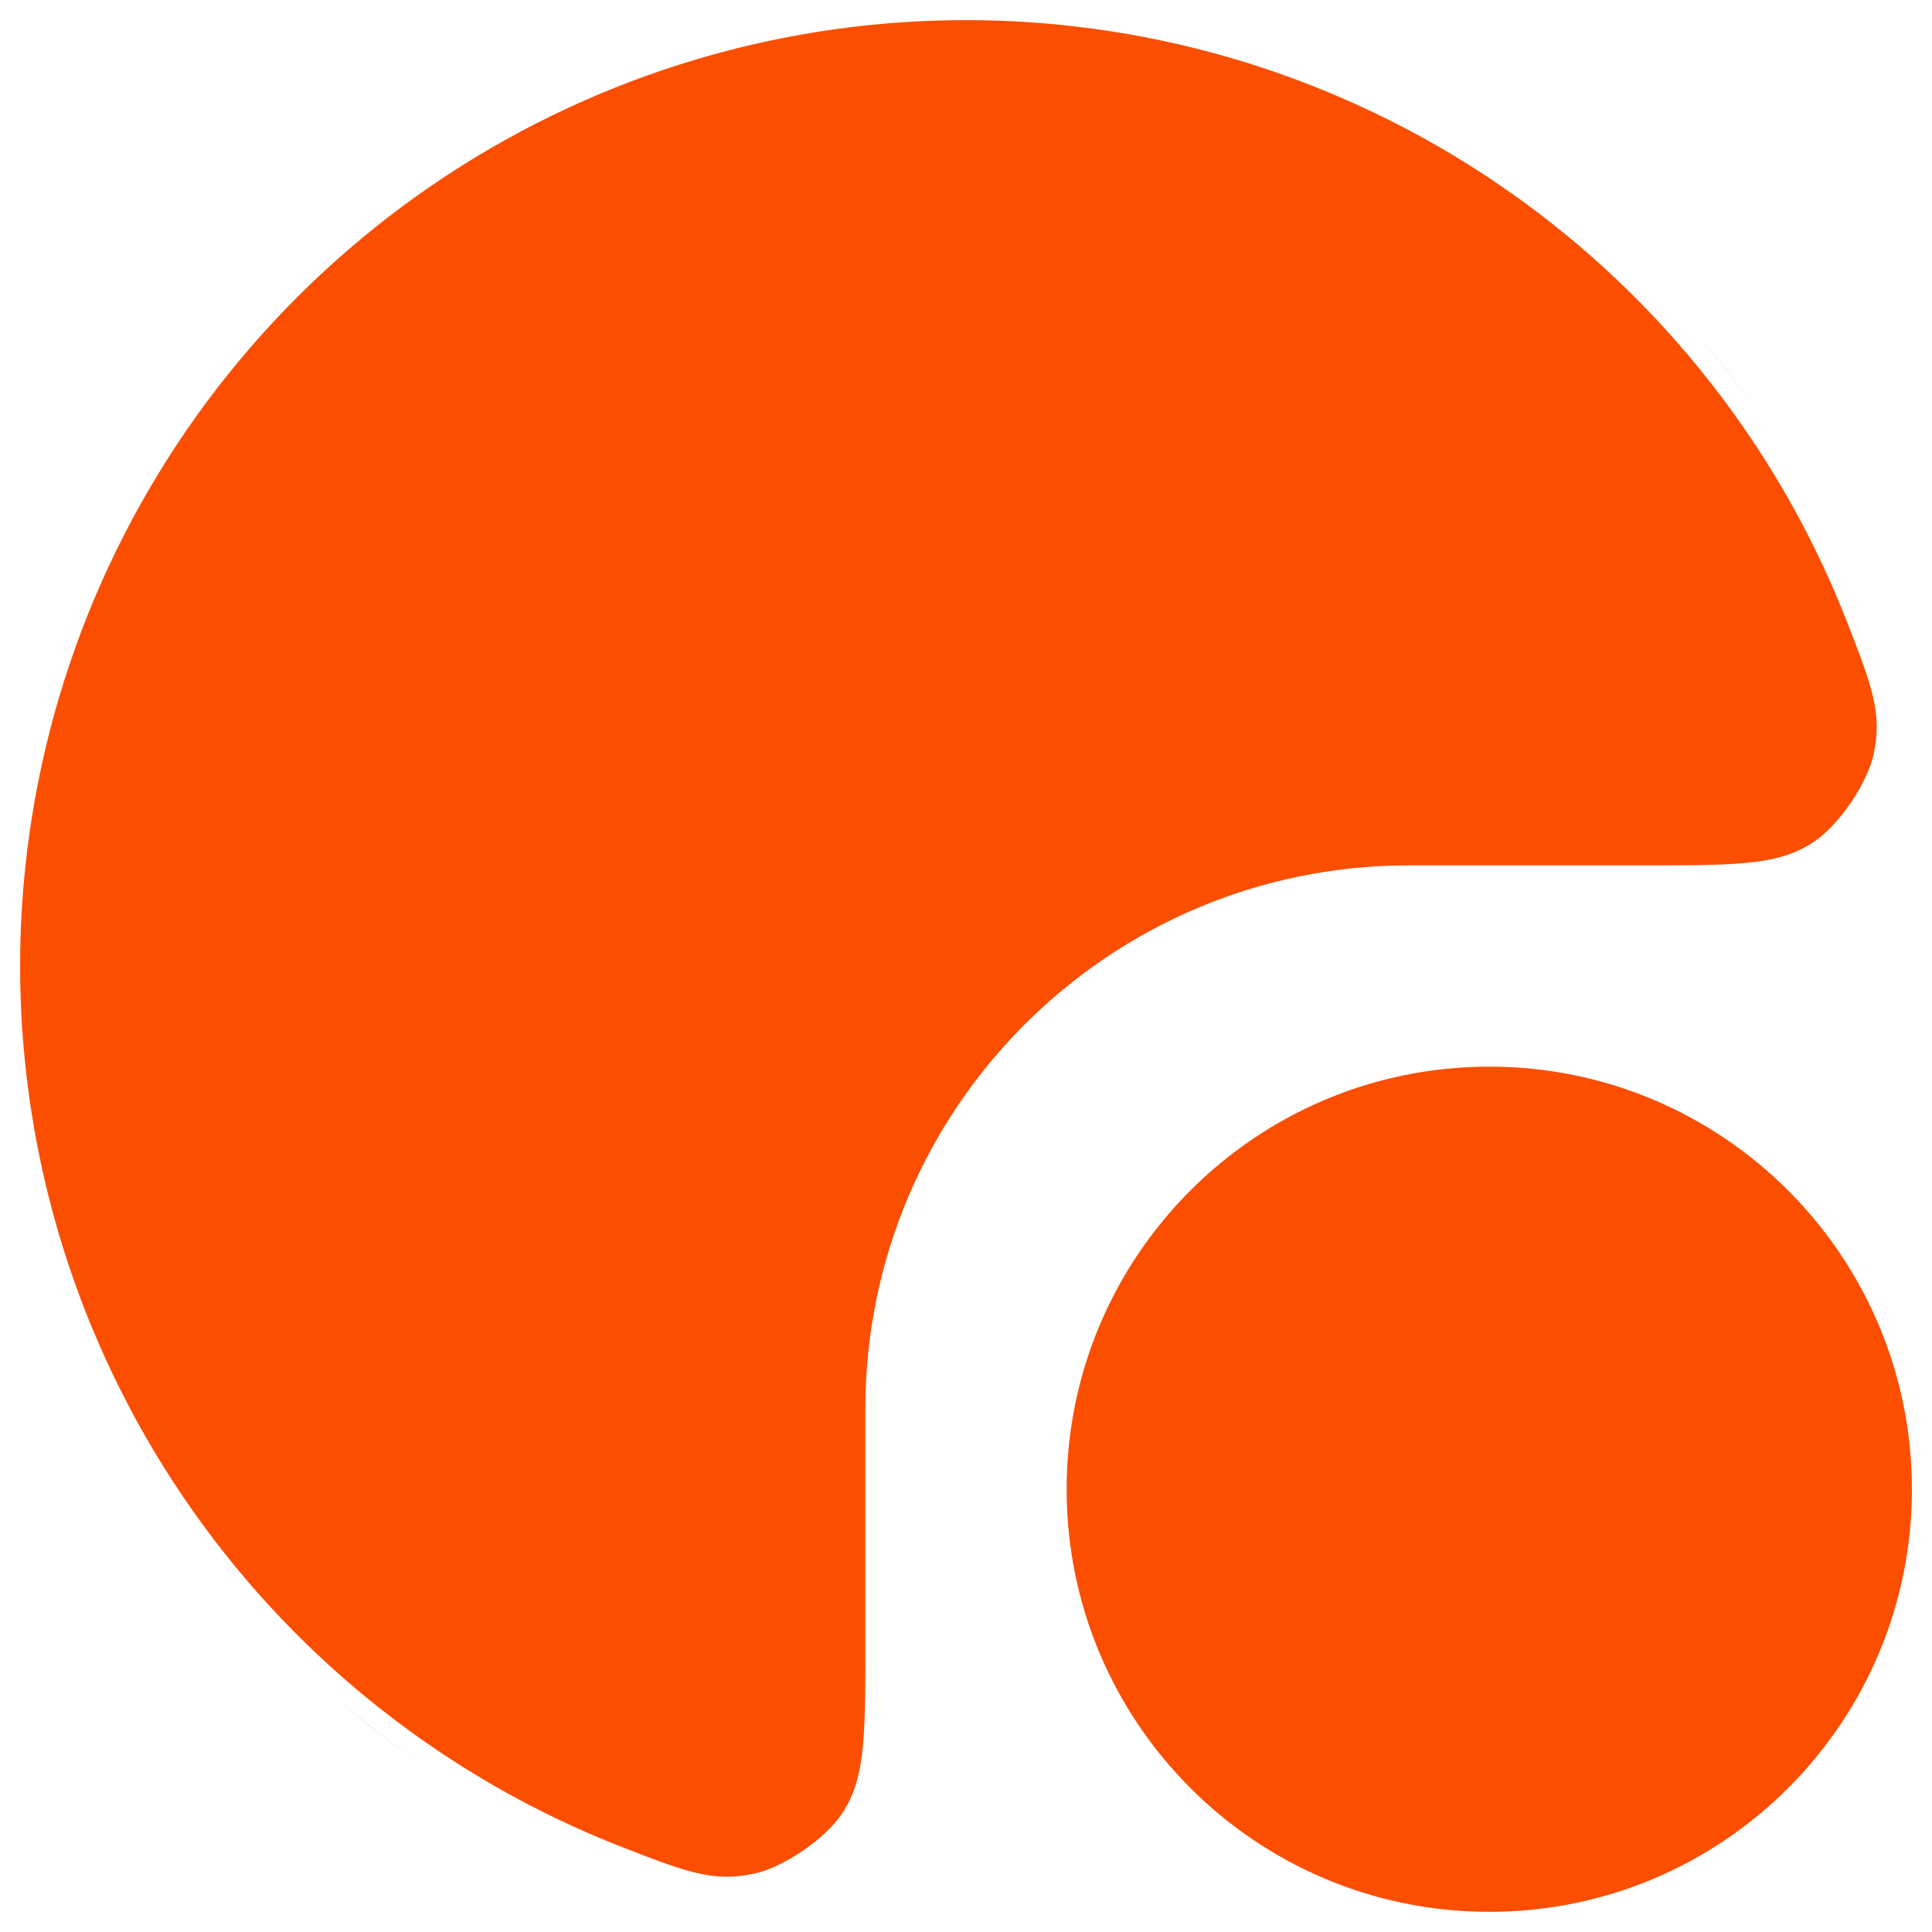
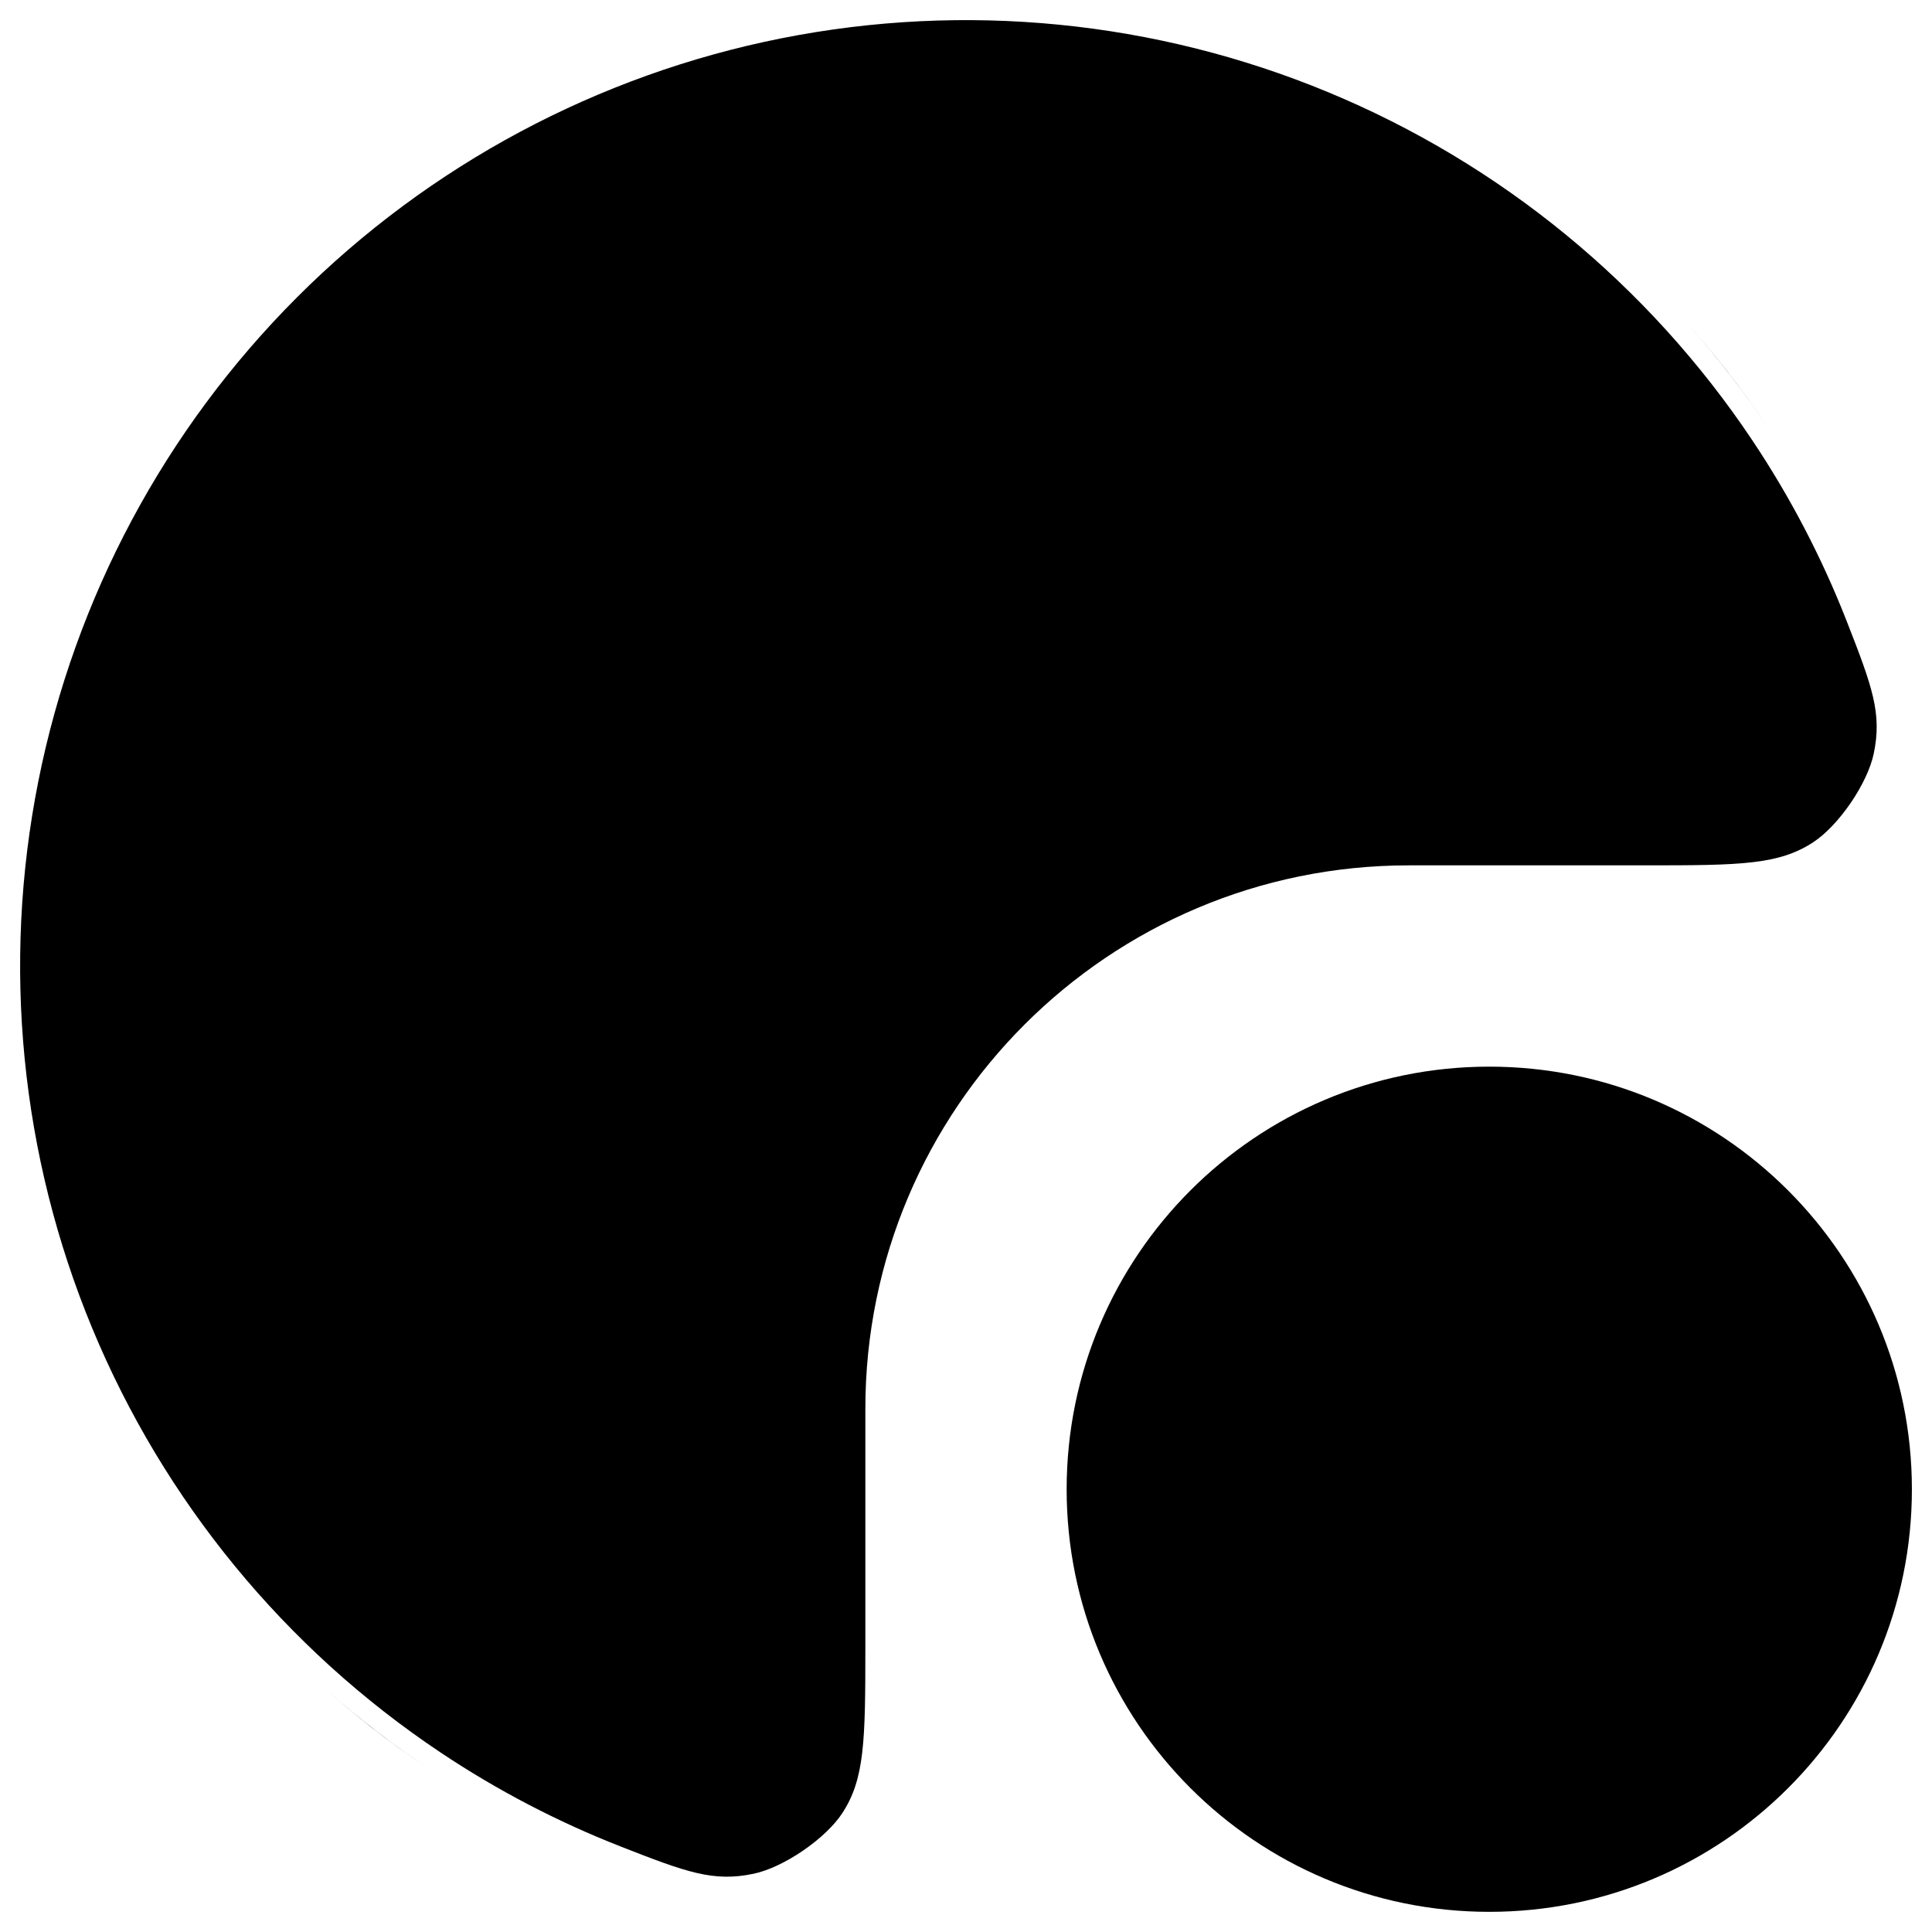
- <svg xmlns="http://www.w3.org/2000/svg" width="32" height="32" viewBox="0 0 32 32" fill="#fc4e00">
+ <svg xmlns="http://www.w3.org/2000/svg" width="32" height="32" viewBox="0 0 32 32">
  <path d="M24.667 17.667C28.532 17.667 31.666 20.801 31.667 24.667C31.667 28.533 28.533 31.666 24.667 31.666C20.801 31.666 17.667 28.532 17.667 24.667C17.667 20.801 20.801 17.667 24.667 17.667Z" />
  <path d="M12.944 0.634C15.983 0.03 19.134 0.34 21.996 1.526C24.858 2.712 27.305 4.72 29.026 7.296C29.655 8.237 30.177 9.241 30.586 10.285C31.012 11.374 31.176 11.818 31.034 12.487C30.984 12.722 30.846 13.017 30.654 13.298C30.462 13.579 30.237 13.816 30.036 13.948C29.47 14.321 28.839 14.333 27.303 14.333H23.333C18.363 14.334 14.334 18.363 14.333 23.333V27.303C14.333 28.839 14.321 29.47 13.948 30.036C13.816 30.237 13.579 30.462 13.298 30.654C13.017 30.846 12.722 30.984 12.487 31.034C11.818 31.176 11.374 31.012 10.285 30.586C9.241 30.177 8.237 29.655 7.296 29.026C4.72 27.305 2.712 24.858 1.526 21.996C0.34 19.134 0.03 15.983 0.634 12.944C1.239 9.905 2.731 7.113 4.922 4.922C7.113 2.731 9.905 1.239 12.944 0.634Z" />
  <path d="M5.401 27.983C5.645 28.199 5.895 28.409 6.152 28.611C6.462 28.853 6.782 29.084 7.111 29.303C6.509 28.901 5.939 28.459 5.401 27.983Z" />
  <path d="M27.93 5.34C28.426 5.895 28.886 6.486 29.303 7.111C29.084 6.782 28.853 6.462 28.611 6.152C28.393 5.873 28.165 5.603 27.93 5.34Z" />
</svg>
